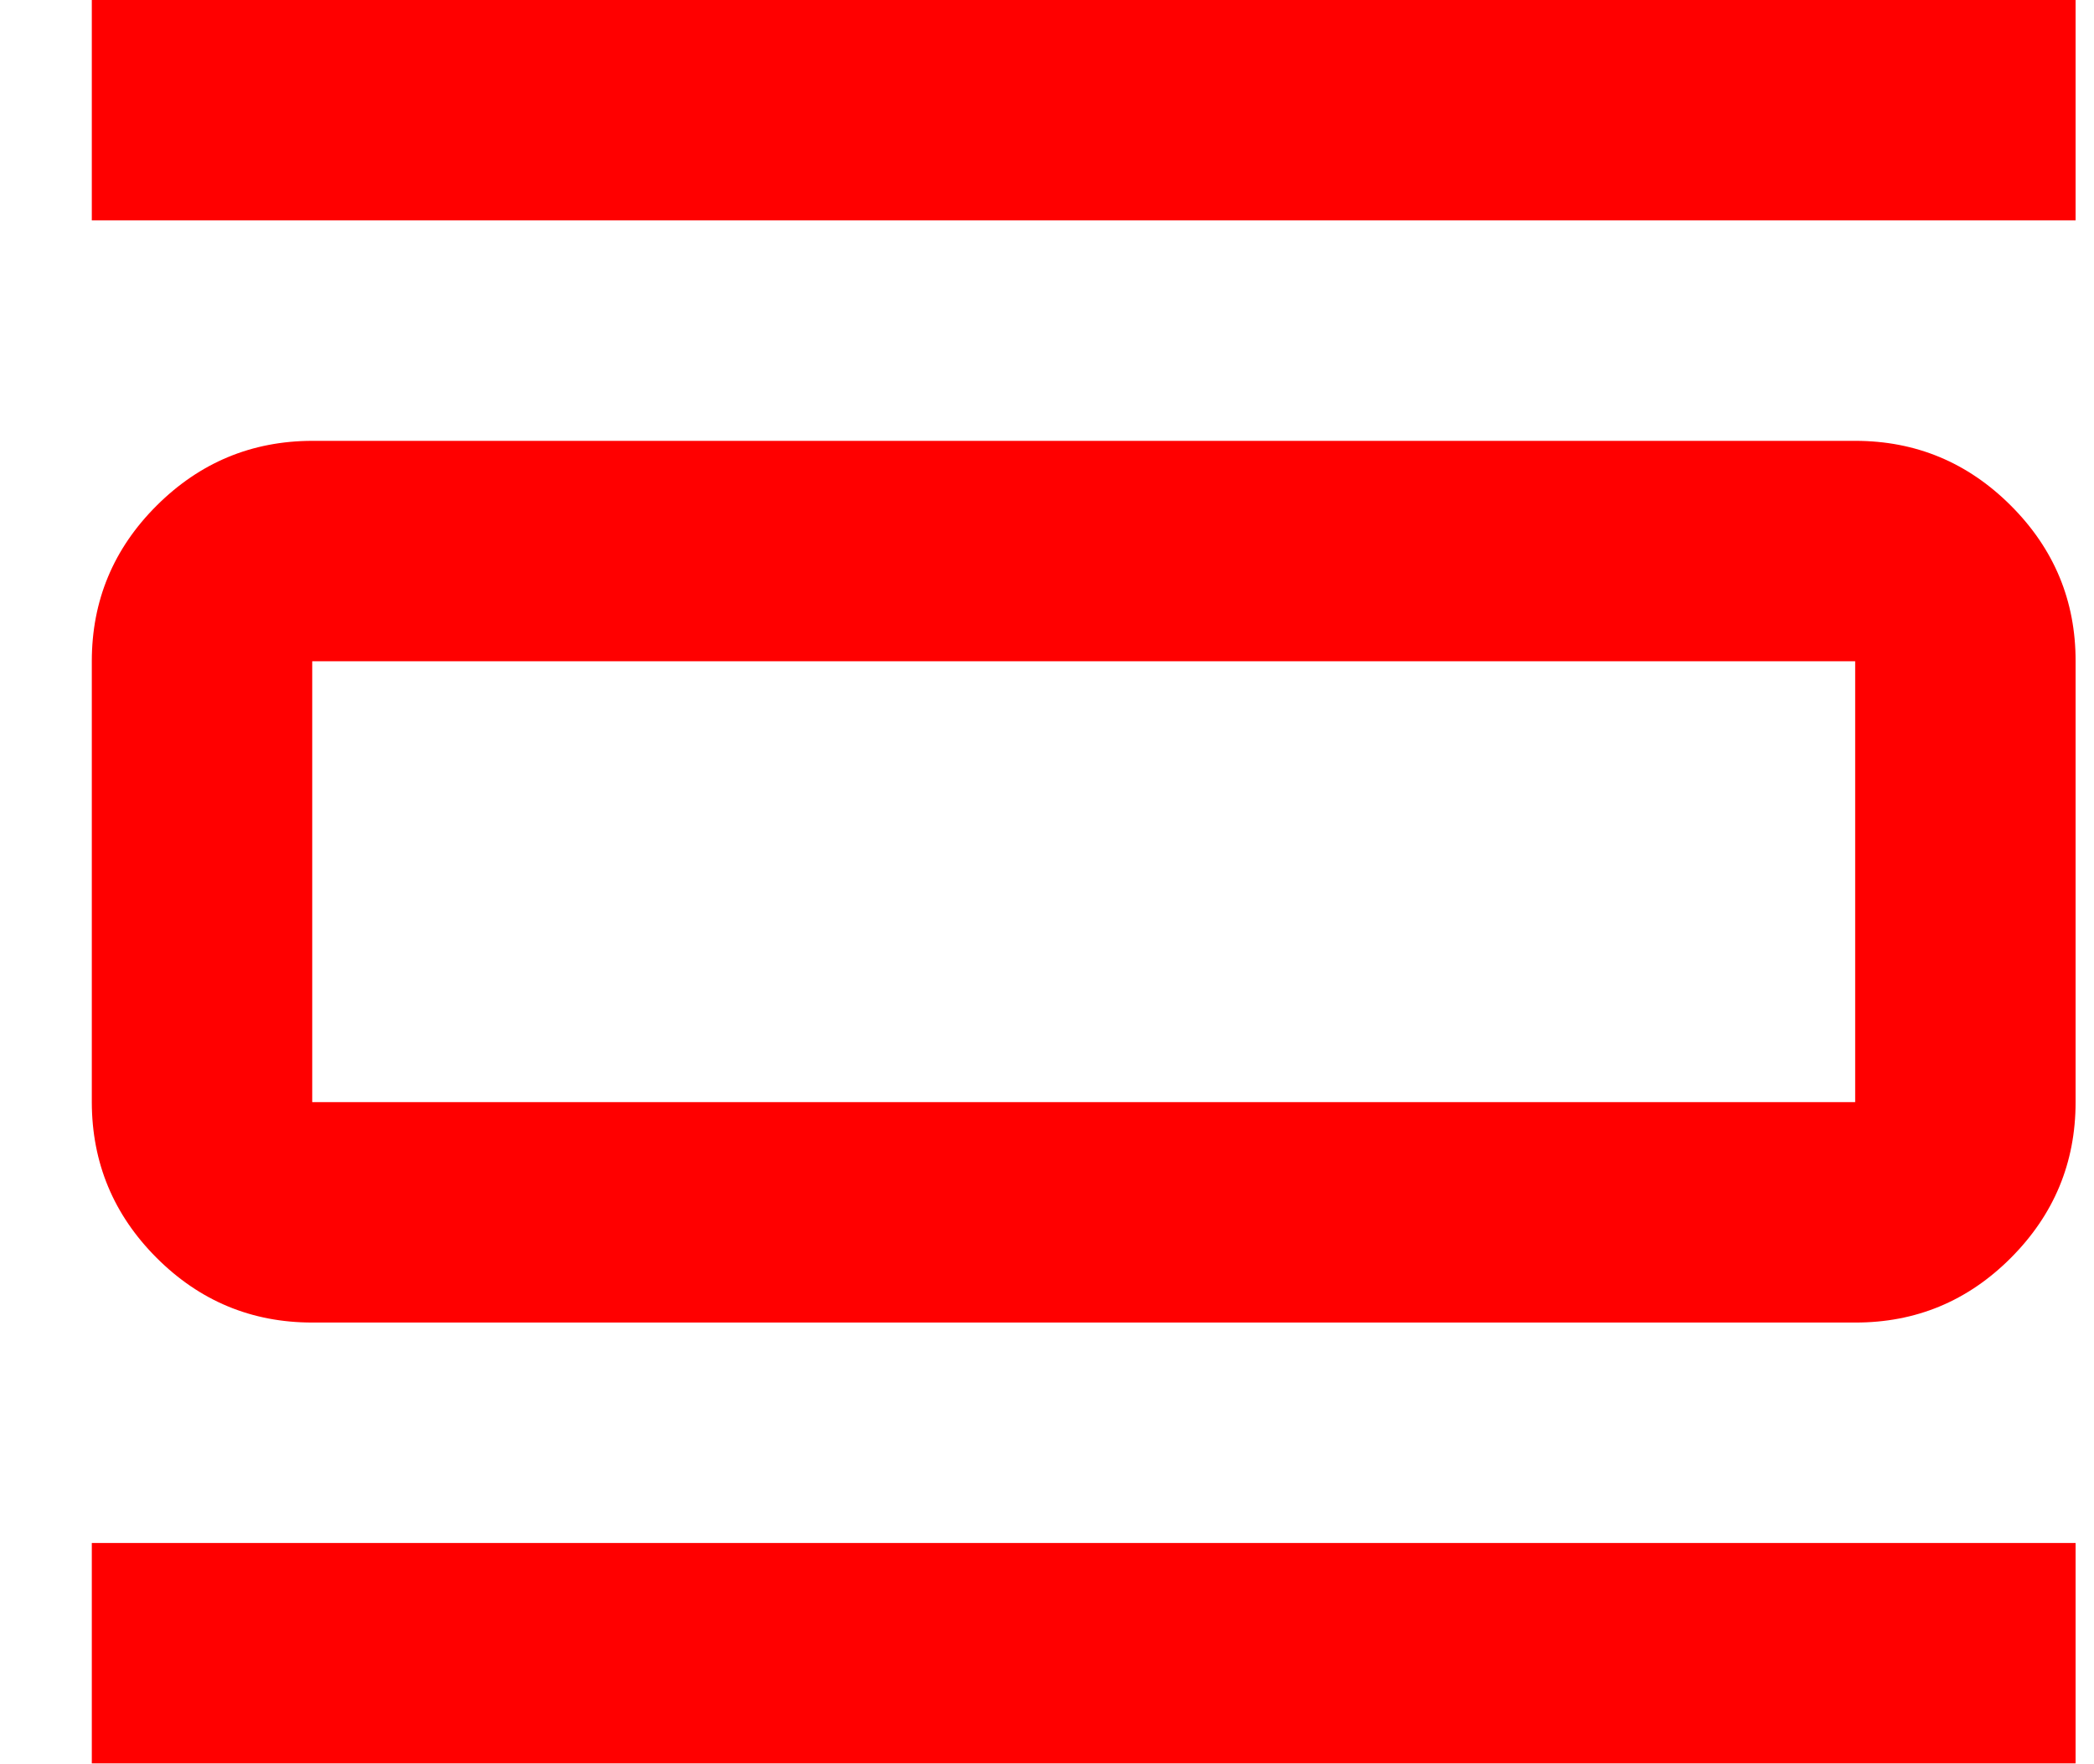
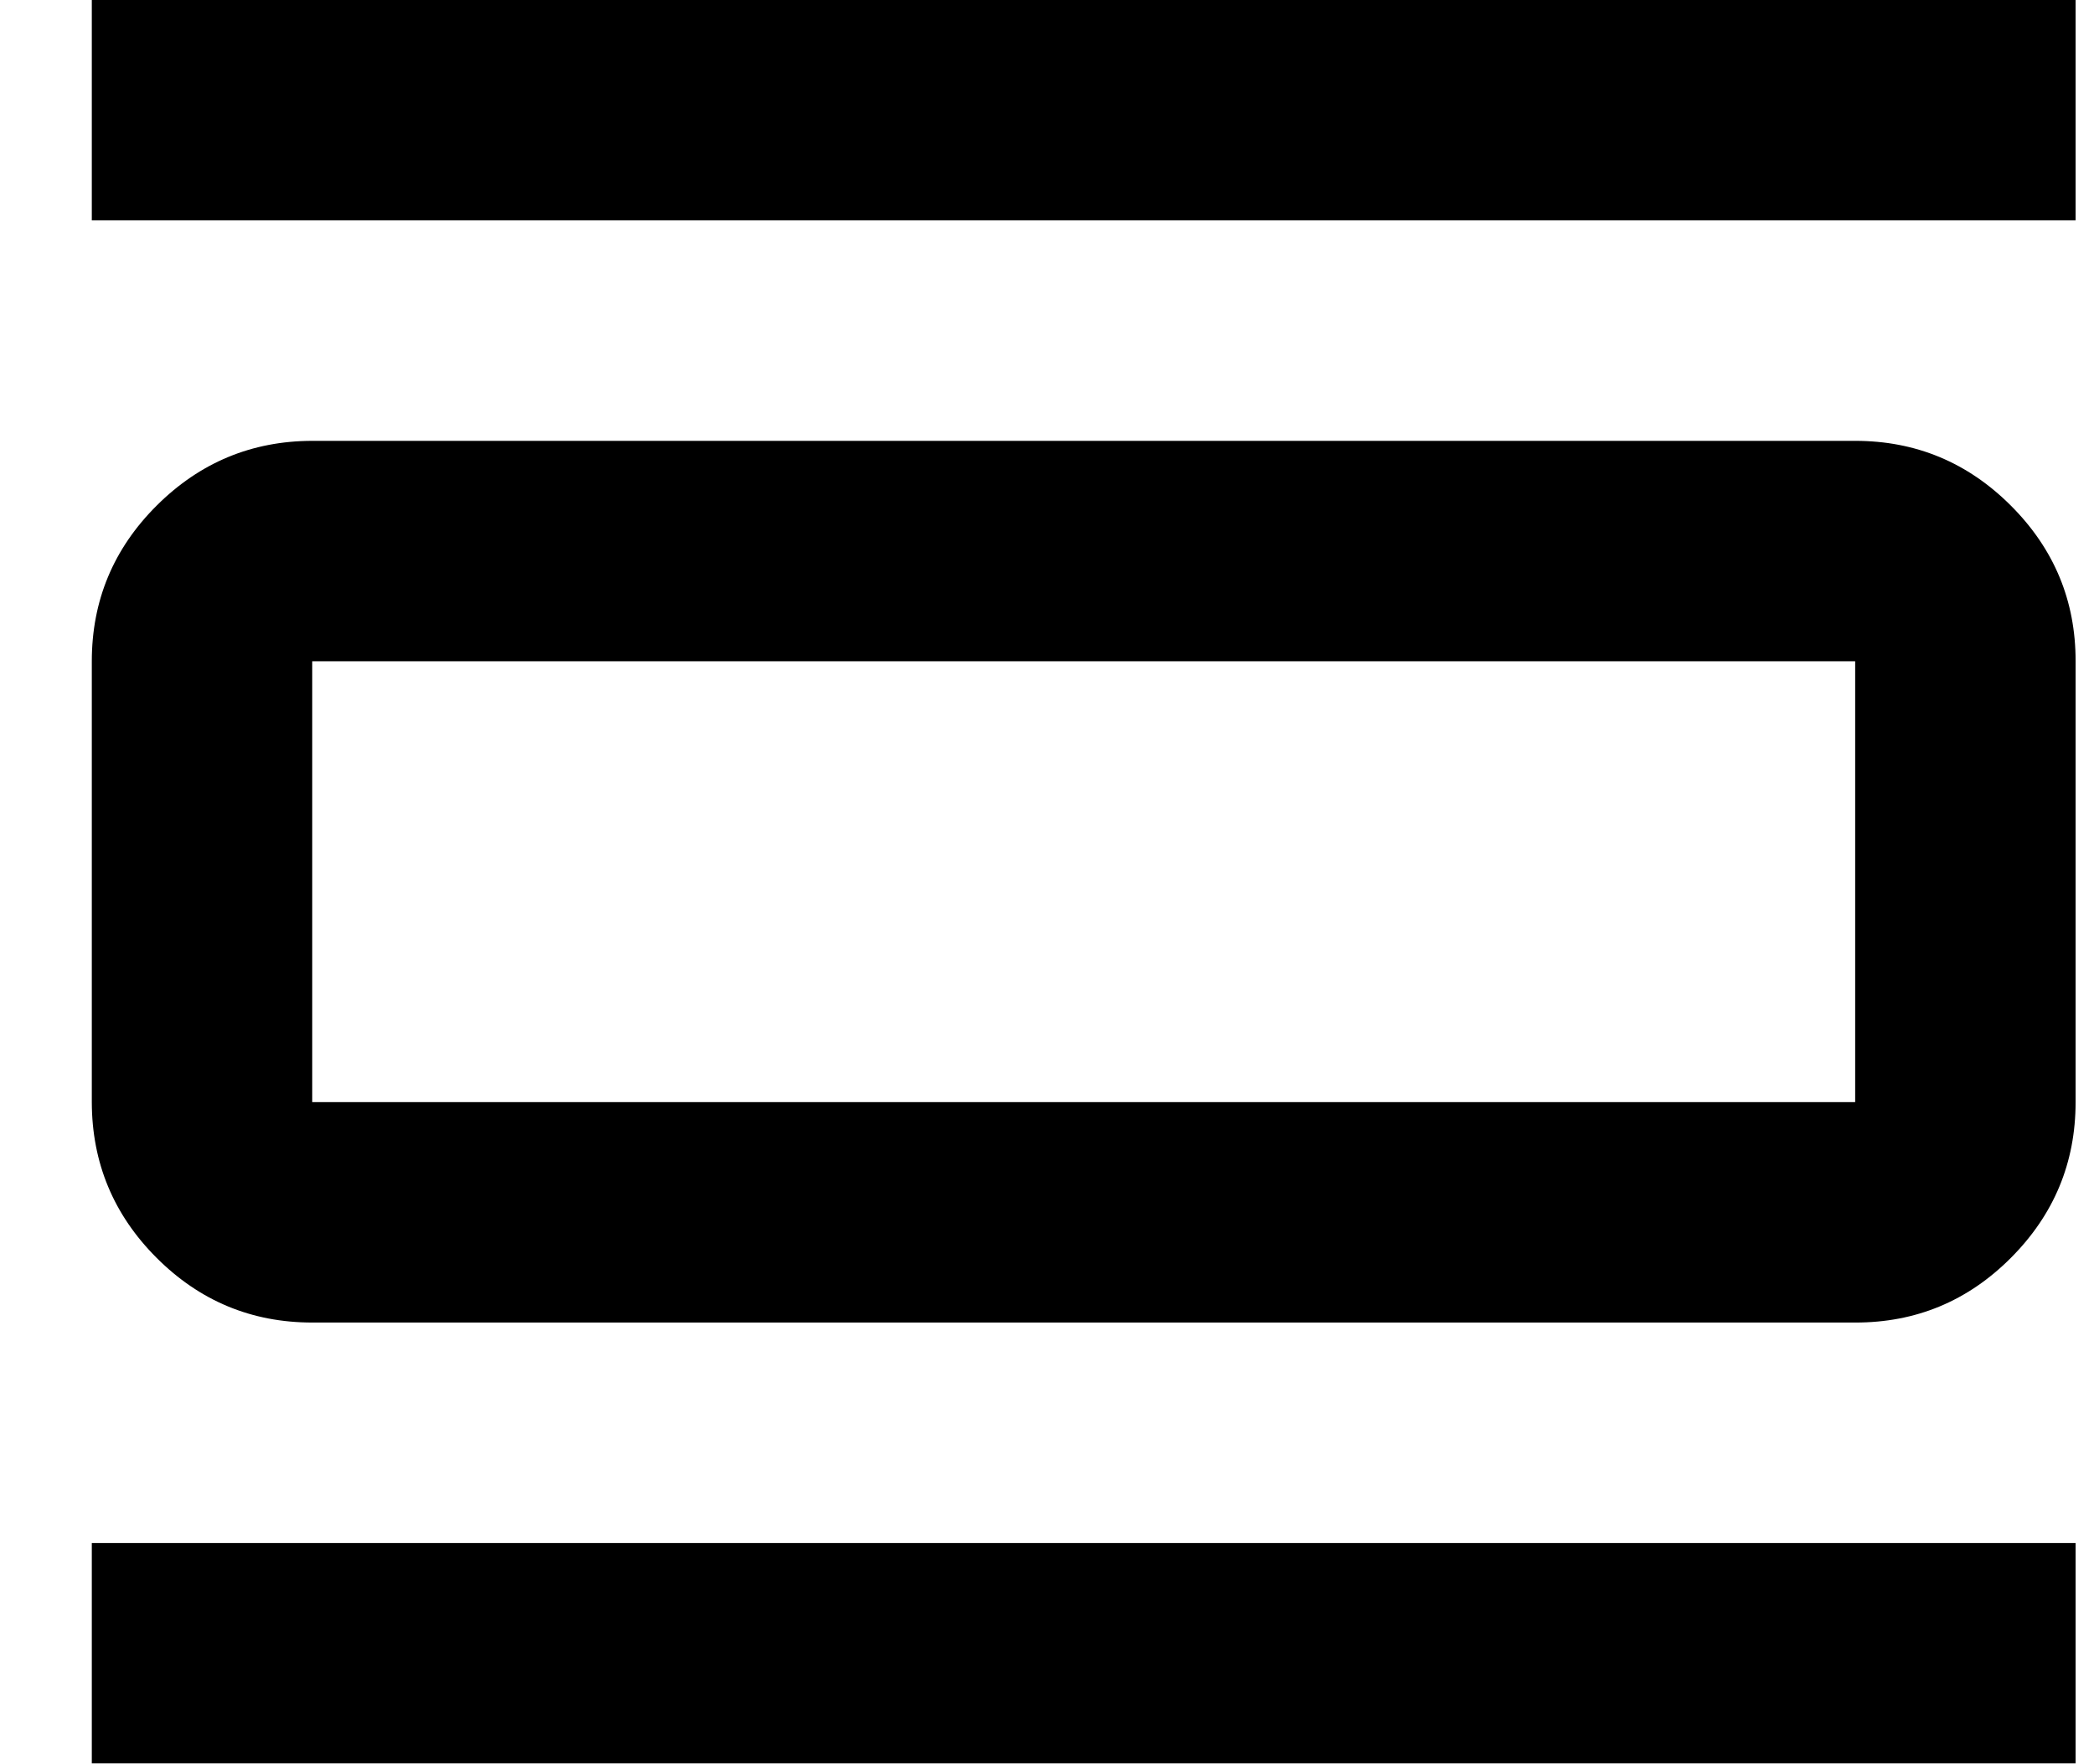
<svg xmlns="http://www.w3.org/2000/svg" width="19" height="16" viewBox="0 0 19 16" fill="none">
-   <path d="M0.833 16V14H18.833V16H0.833ZM0.833 2V0H18.833V2H0.833ZM2.833 12C2.283 12 1.812 11.804 1.421 11.413C1.03 11.022 0.834 10.551 0.833 10V6C0.833 5.45 1.029 4.979 1.421 4.588C1.813 4.197 2.284 4.001 2.833 4H16.833C17.383 4 17.854 4.196 18.246 4.588C18.638 4.98 18.834 5.451 18.833 6V10C18.833 10.55 18.637 11.021 18.246 11.413C17.855 11.805 17.384 12.001 16.833 12H2.833ZM2.833 10H16.833V6H2.833V10Z" fill="#FF0000" />
+   <path d="M0.833 16V14H18.833V16H0.833ZM0.833 2V0H18.833V2H0.833ZM2.833 12C2.283 12 1.812 11.804 1.421 11.413C1.03 11.022 0.834 10.551 0.833 10V6C0.833 5.45 1.029 4.979 1.421 4.588C1.813 4.197 2.284 4.001 2.833 4H16.833C17.383 4 17.854 4.196 18.246 4.588C18.638 4.98 18.834 5.451 18.833 6V10C18.833 10.55 18.637 11.021 18.246 11.413C17.855 11.805 17.384 12.001 16.833 12H2.833ZM2.833 10H16.833V6H2.833V10Z" fill="#000" />
</svg>
